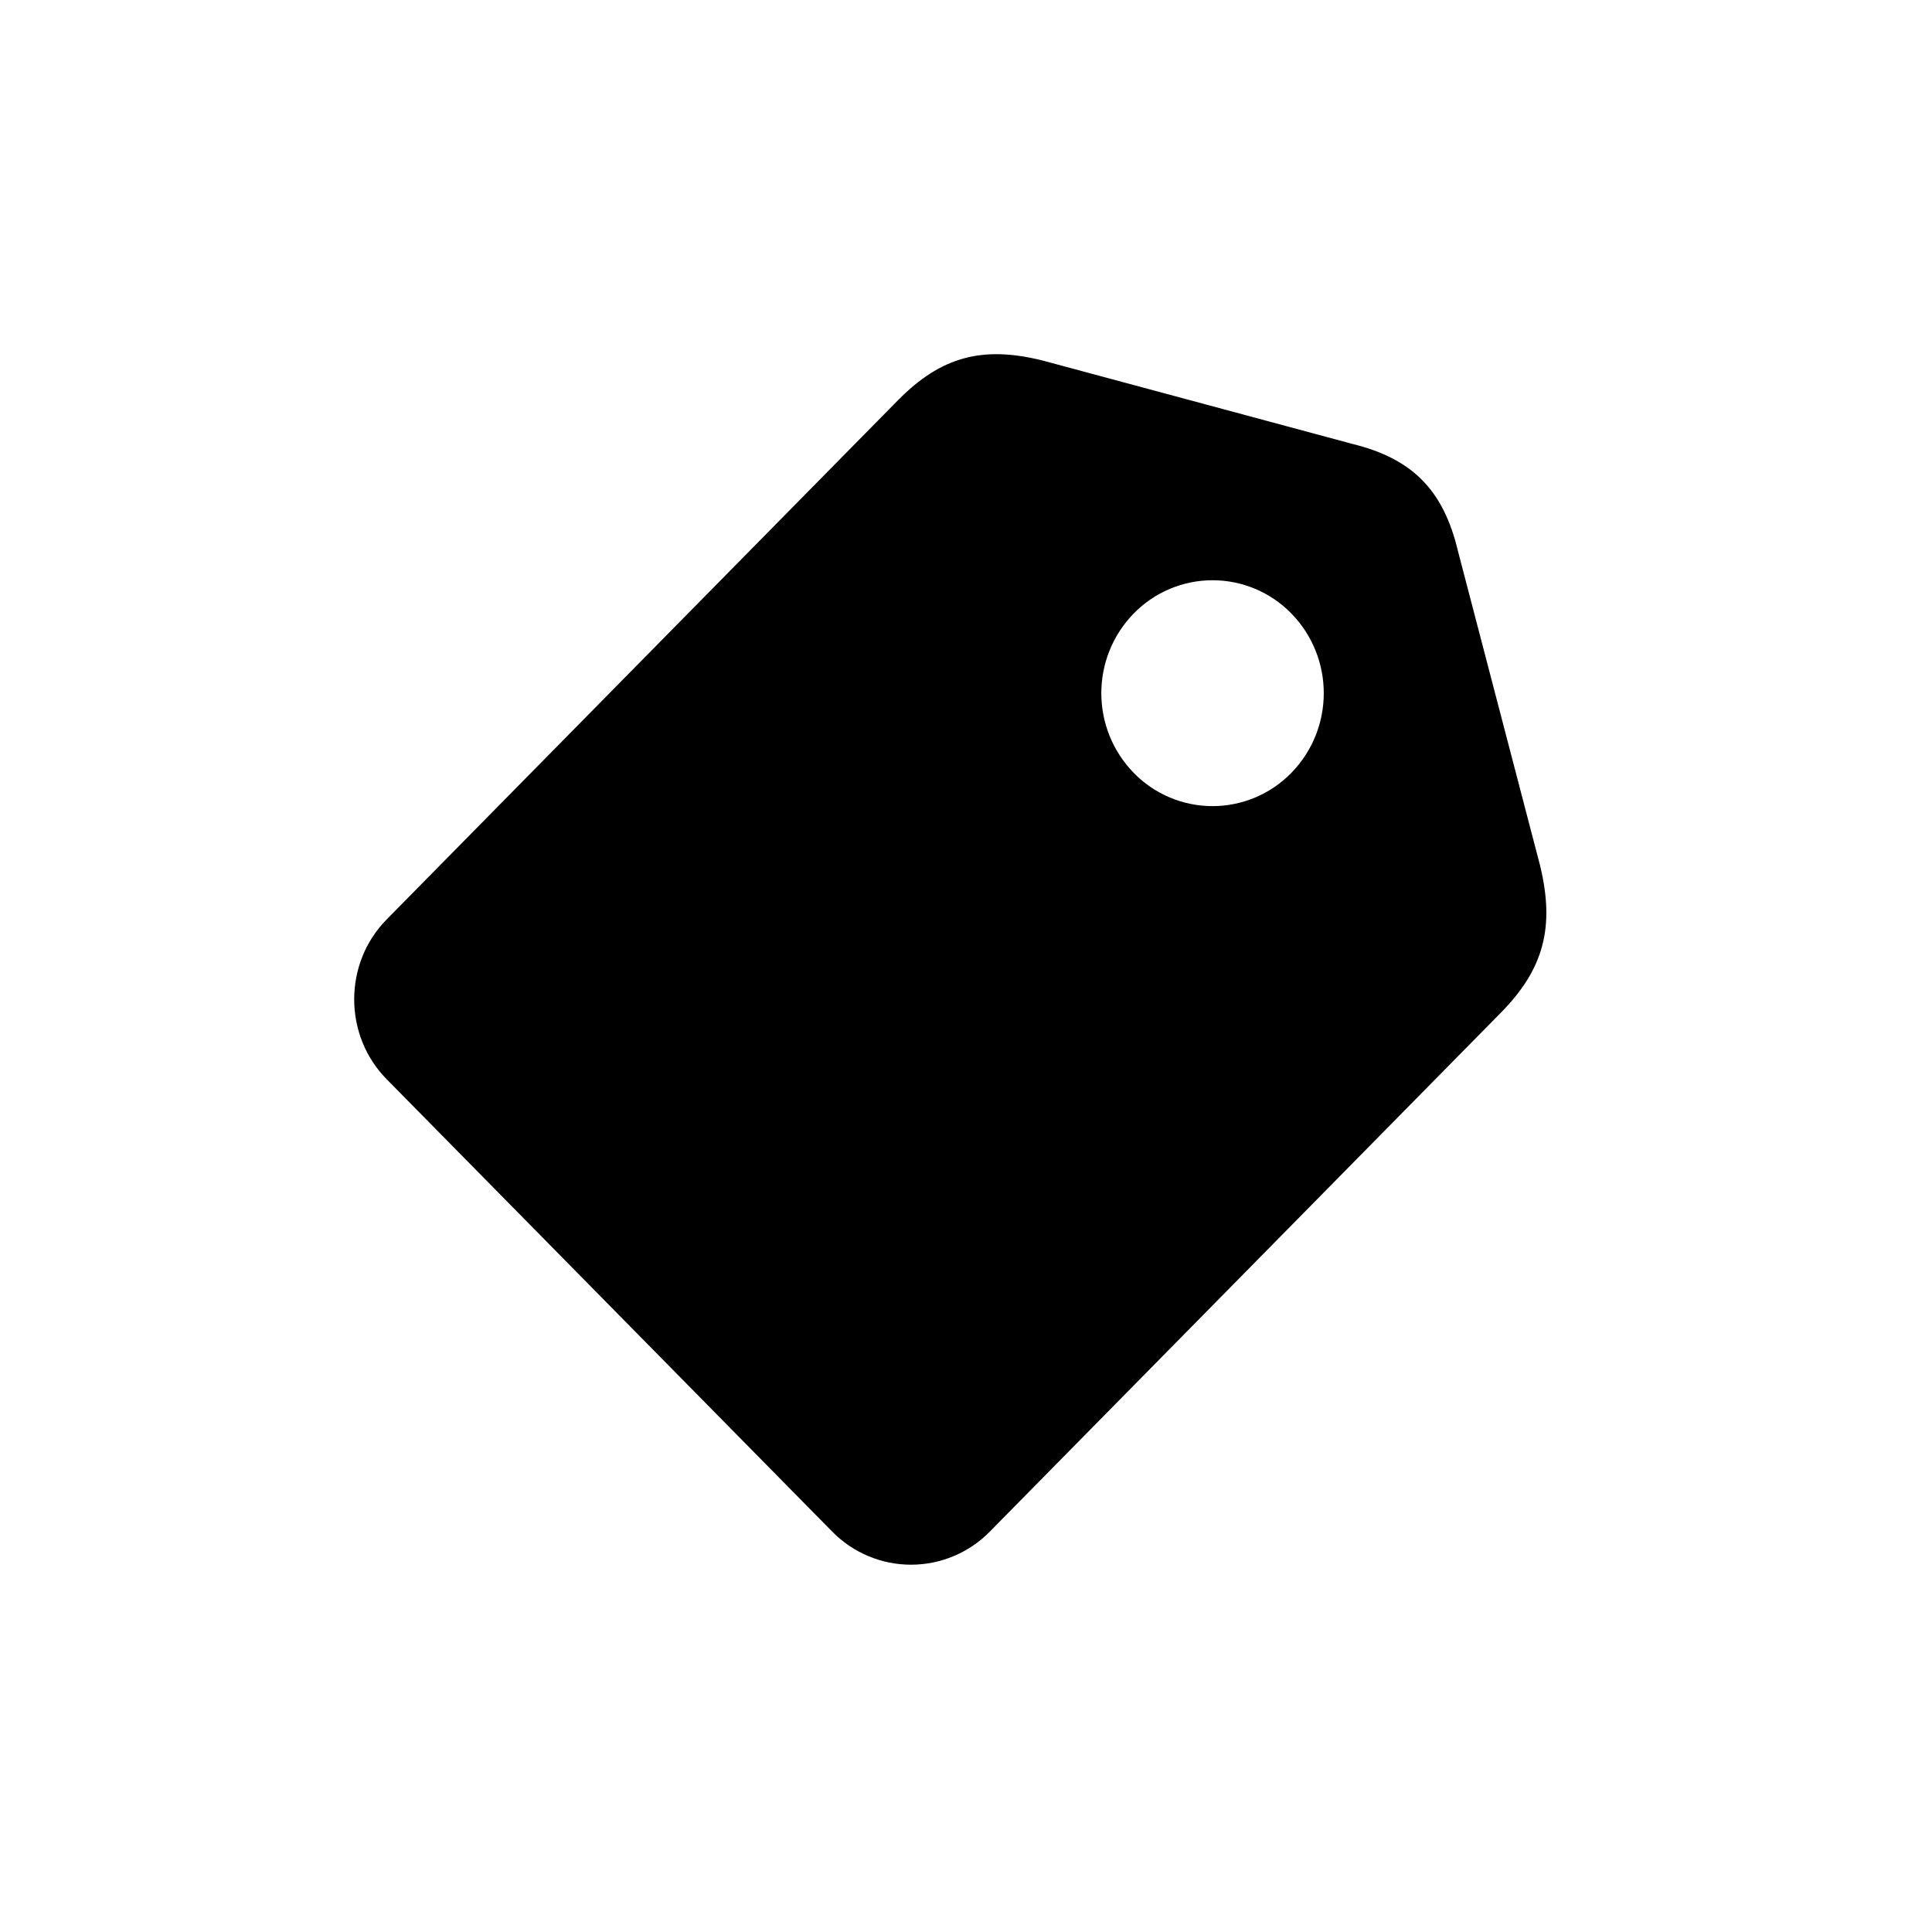
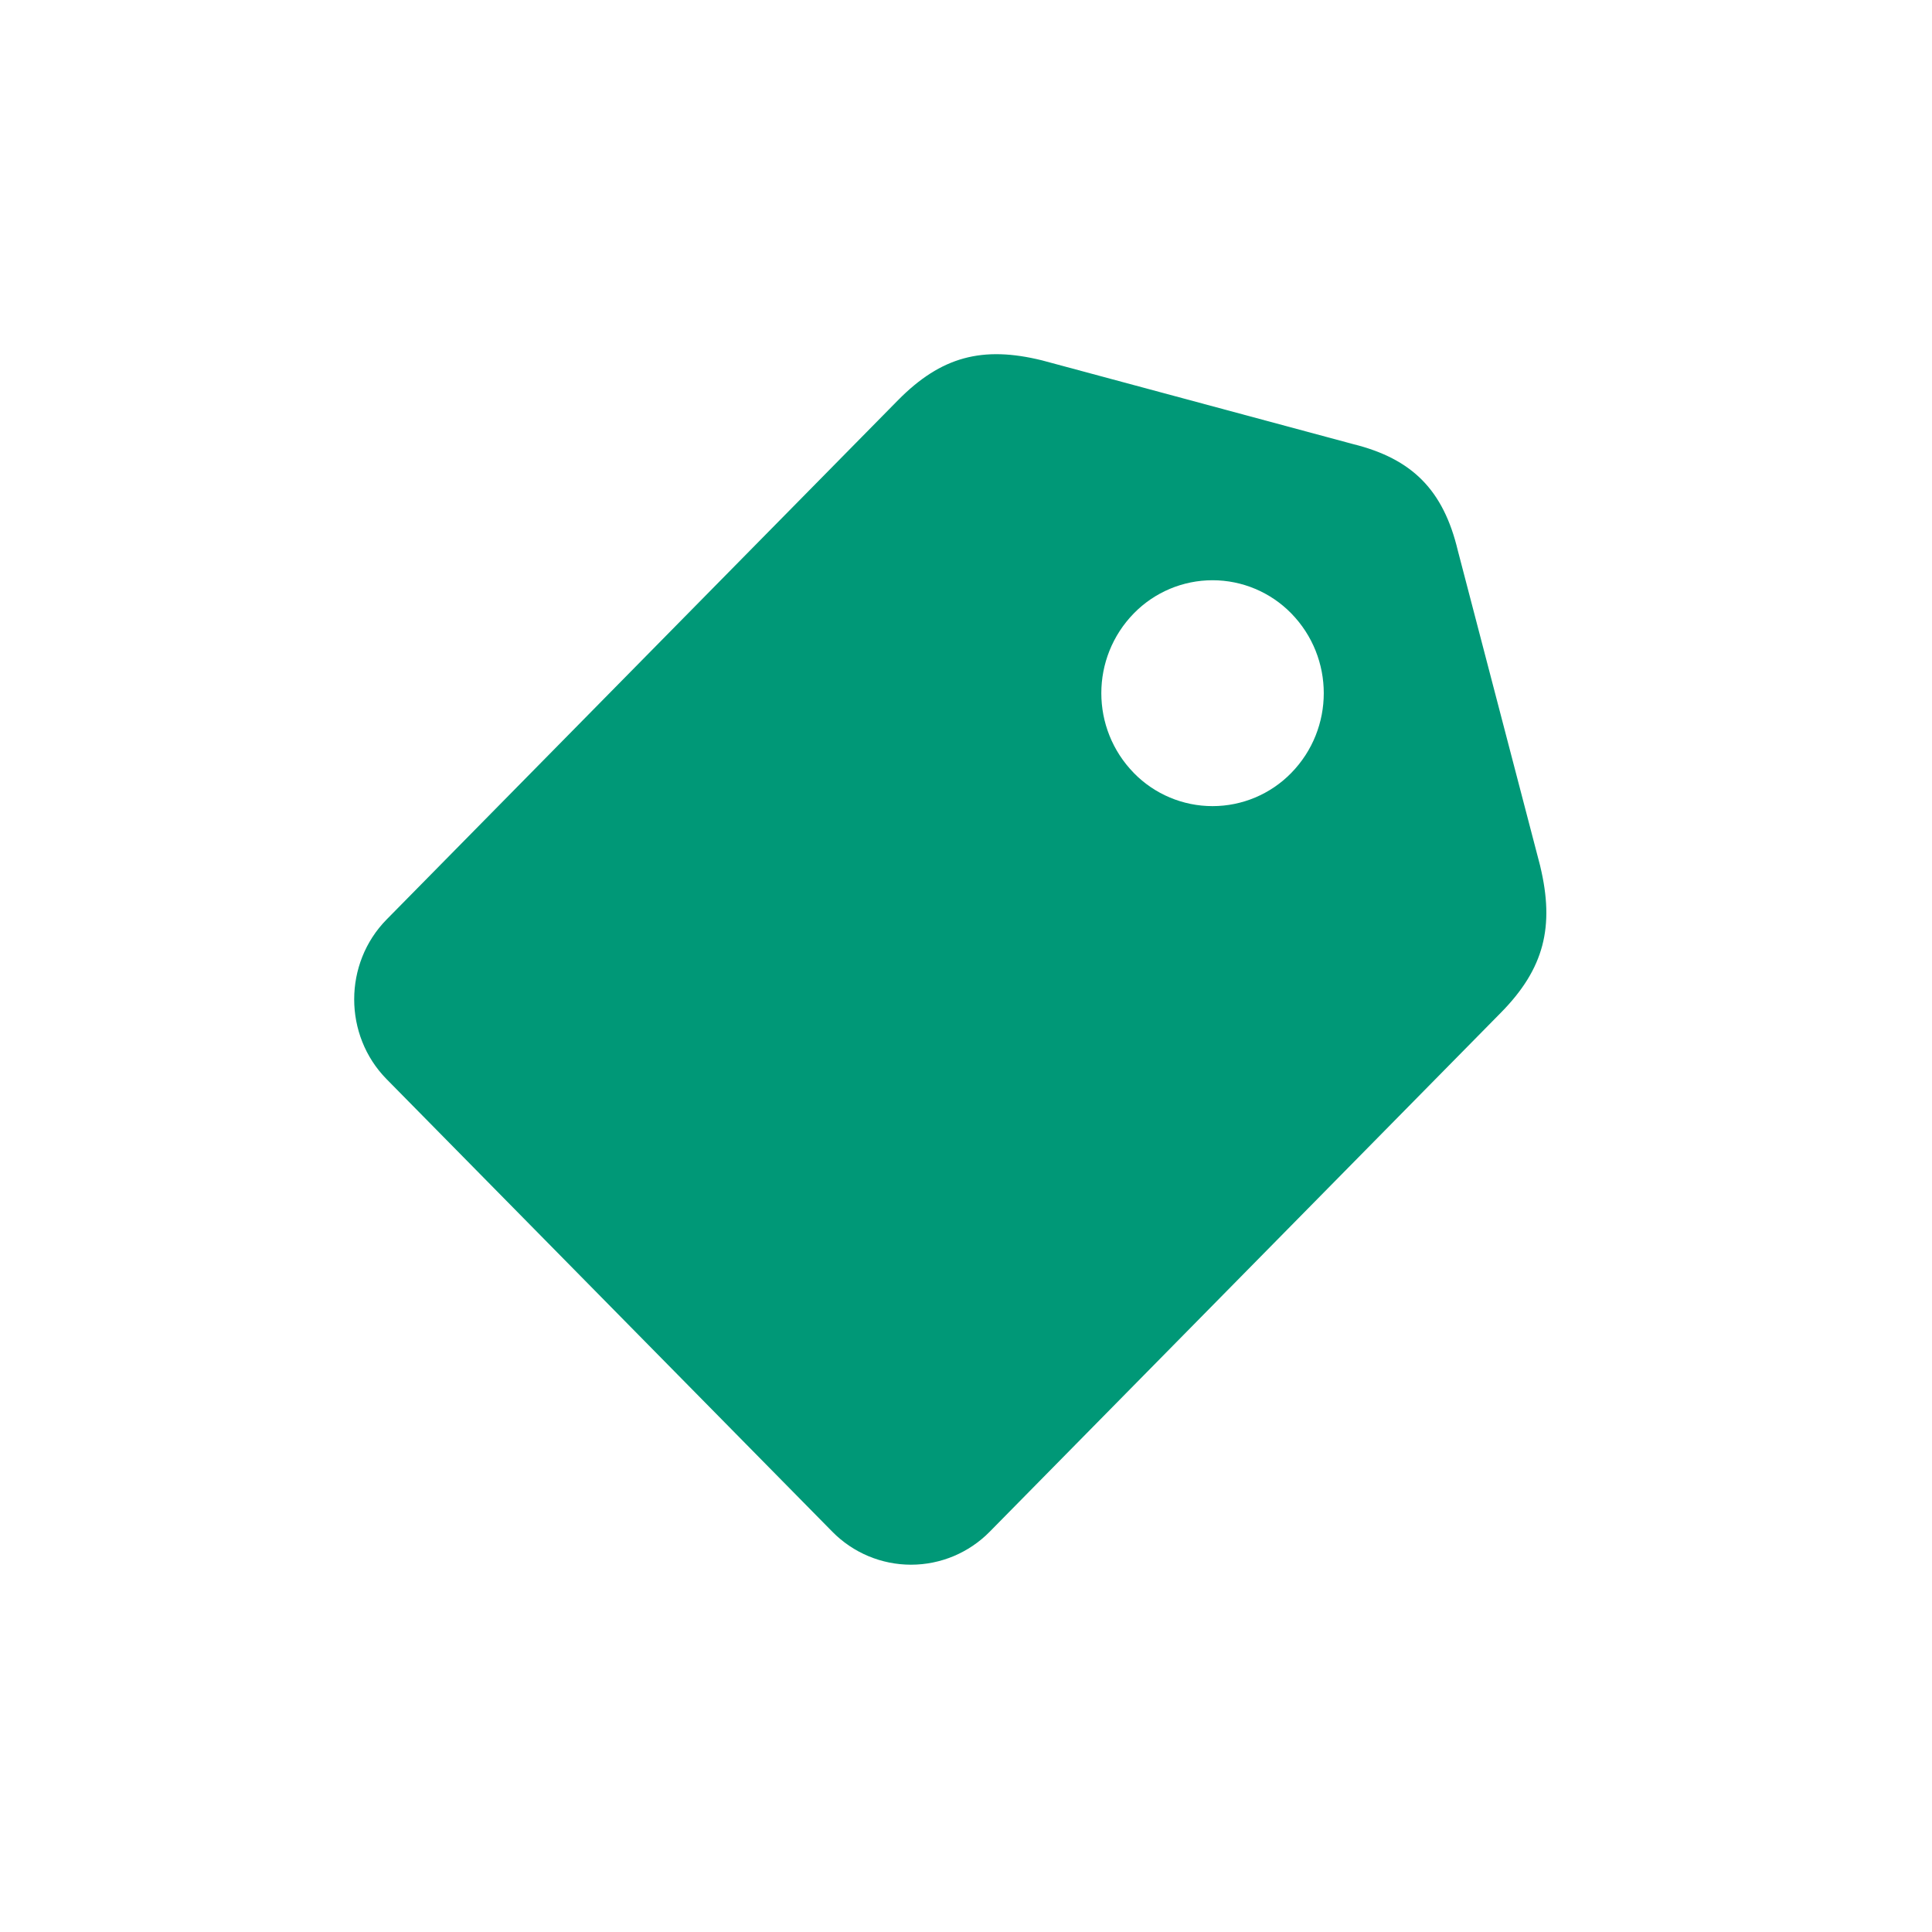
- <svg viewBox="0 0 60 60" class="svg-wrapper--8ky9e">
+ <svg height="32" width="32" fill="rgb(0, 152, 119)" viewBox="0 0 60 60" class="svg-wrapper--8ky9e">
  <path d="M47.834 26.901l-2.56-9.803c-.448-1.874-1.41-2.85-3.256-3.307l-9.655-2.599c-1.846-.456-3.134-.124-4.478 1.24L12.007 28.555c-1.343 1.364-1.343 3.596 0 4.96L25.85 47.57a3.427 3.427 0 0 0 4.885 0l15.878-16.122c1.344-1.364 1.67-2.672 1.22-4.547zm-12.62-2.894a3.546 3.546 0 0 1 0-4.96 3.418 3.418 0 0 1 4.885 0 3.545 3.545 0 0 1 0 4.96 3.417 3.417 0 0 1-4.886 0z" />
</svg>
